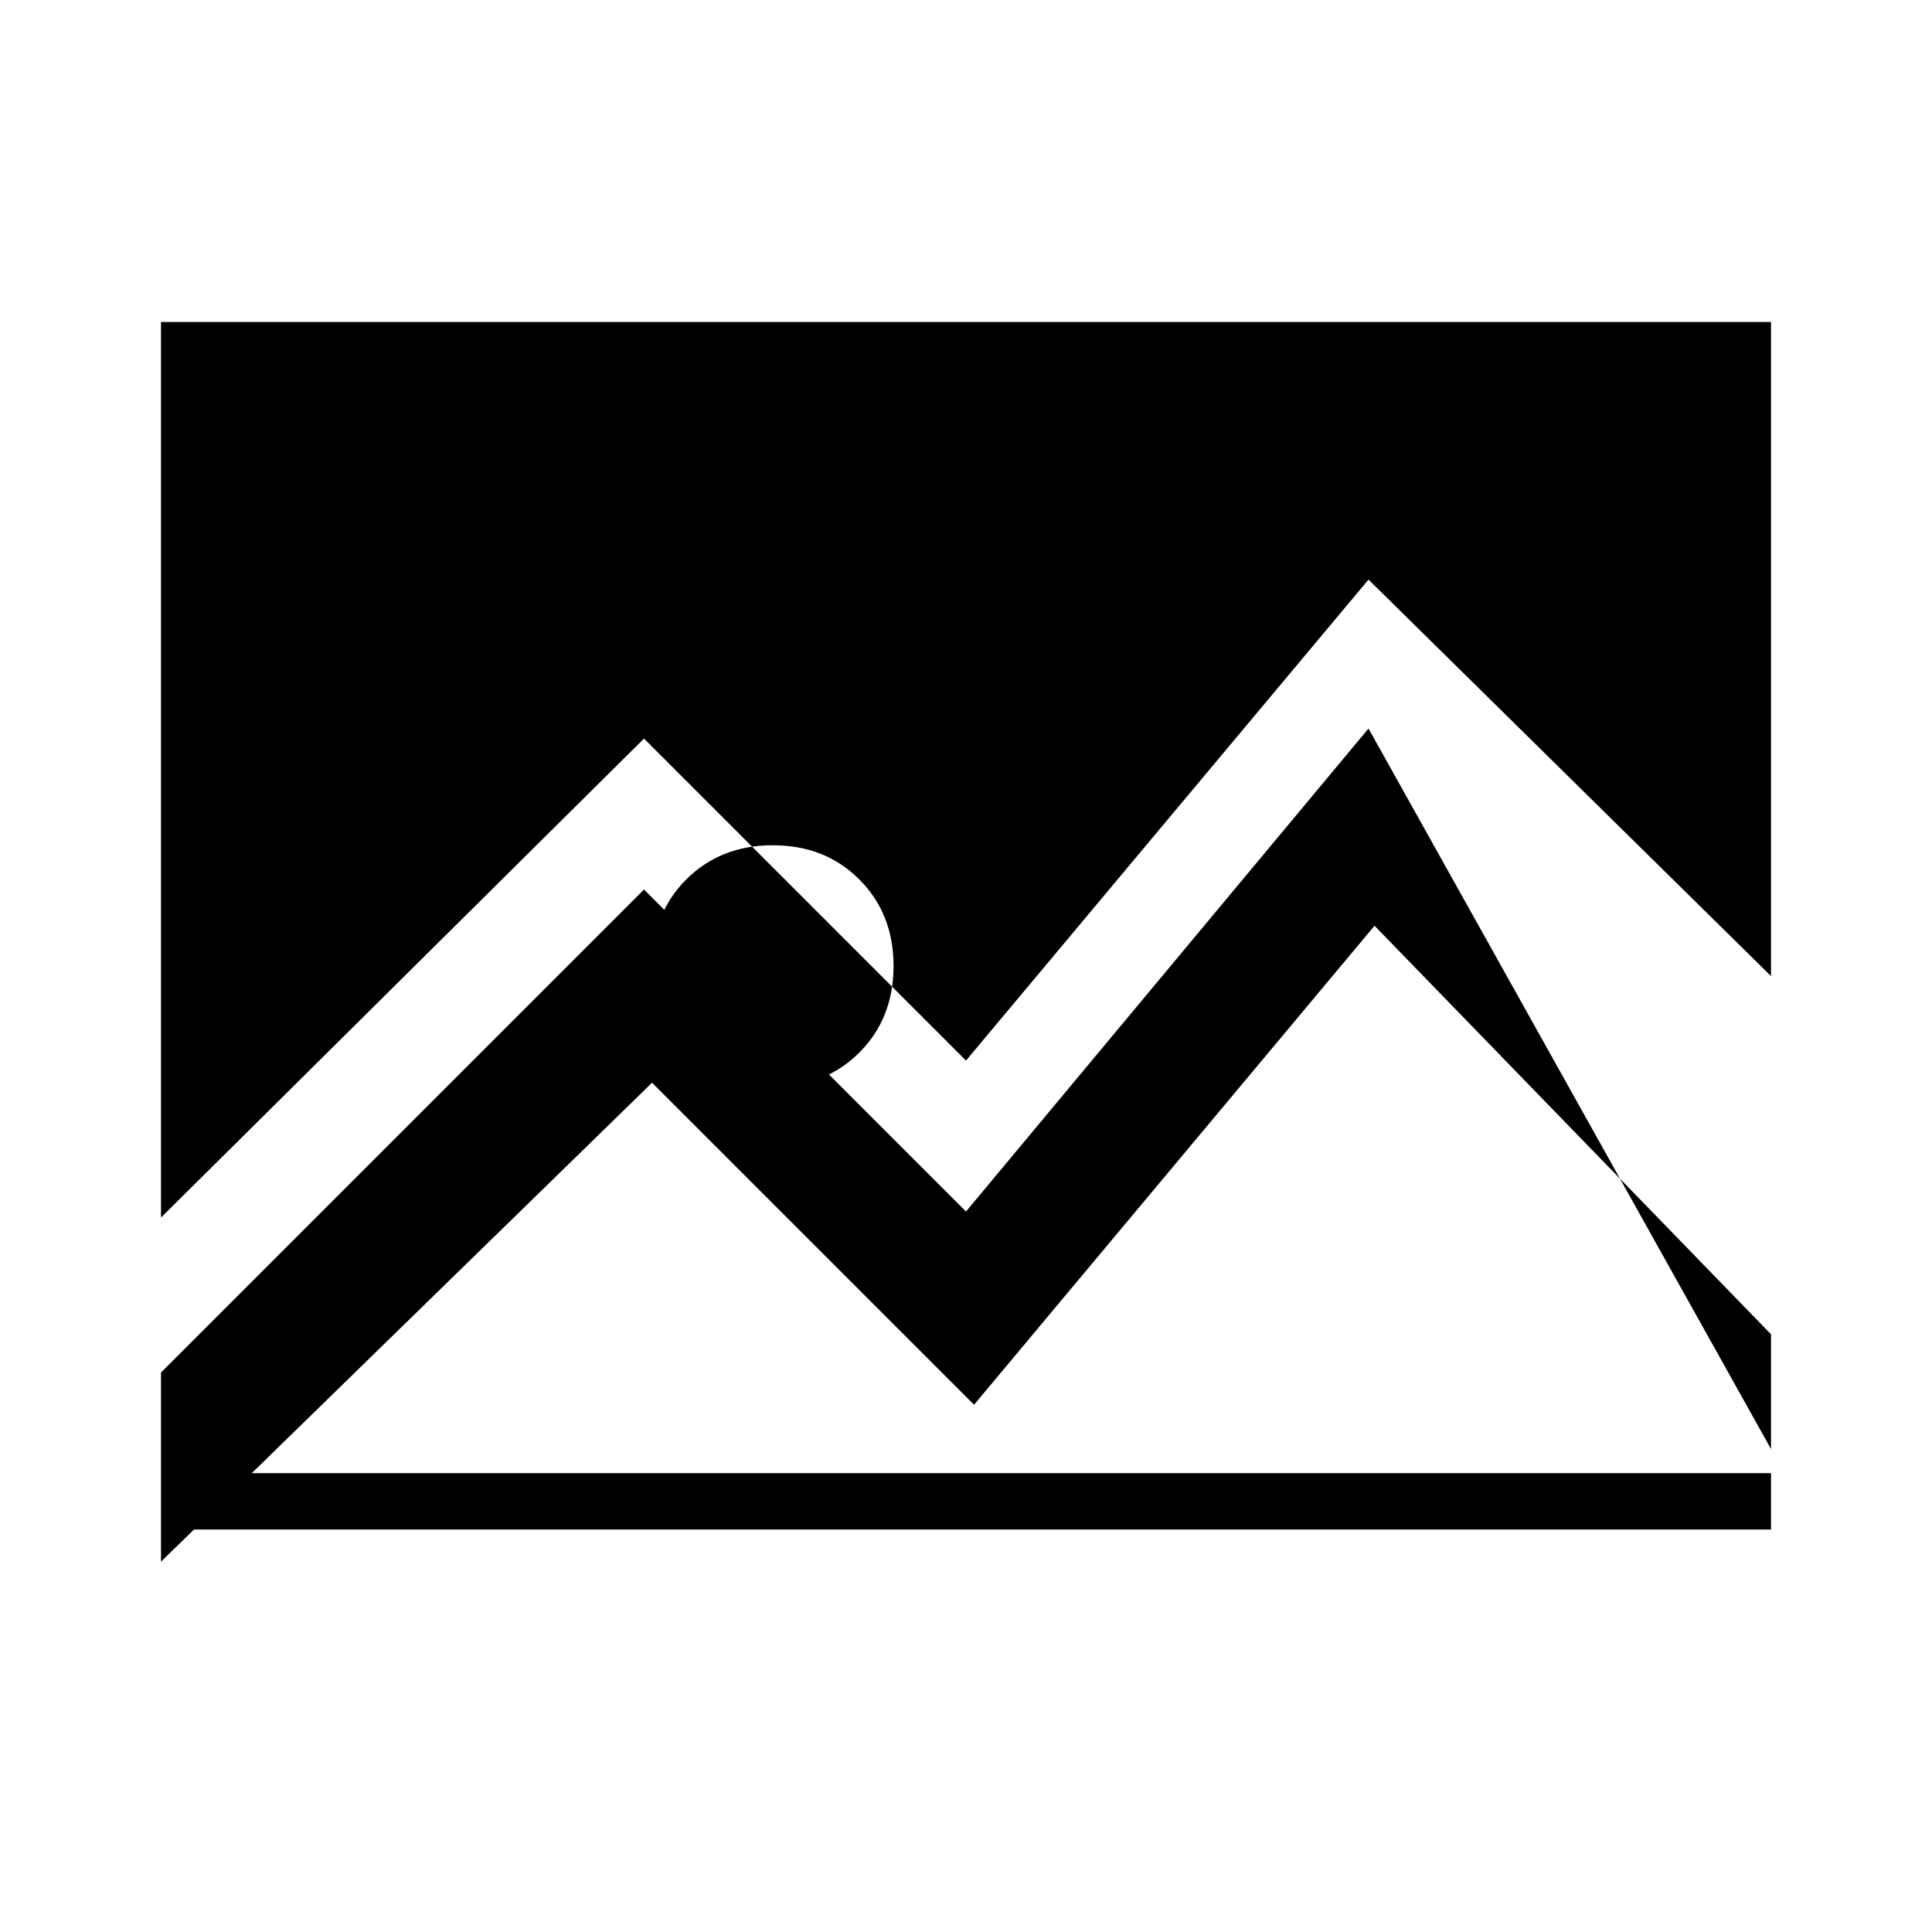
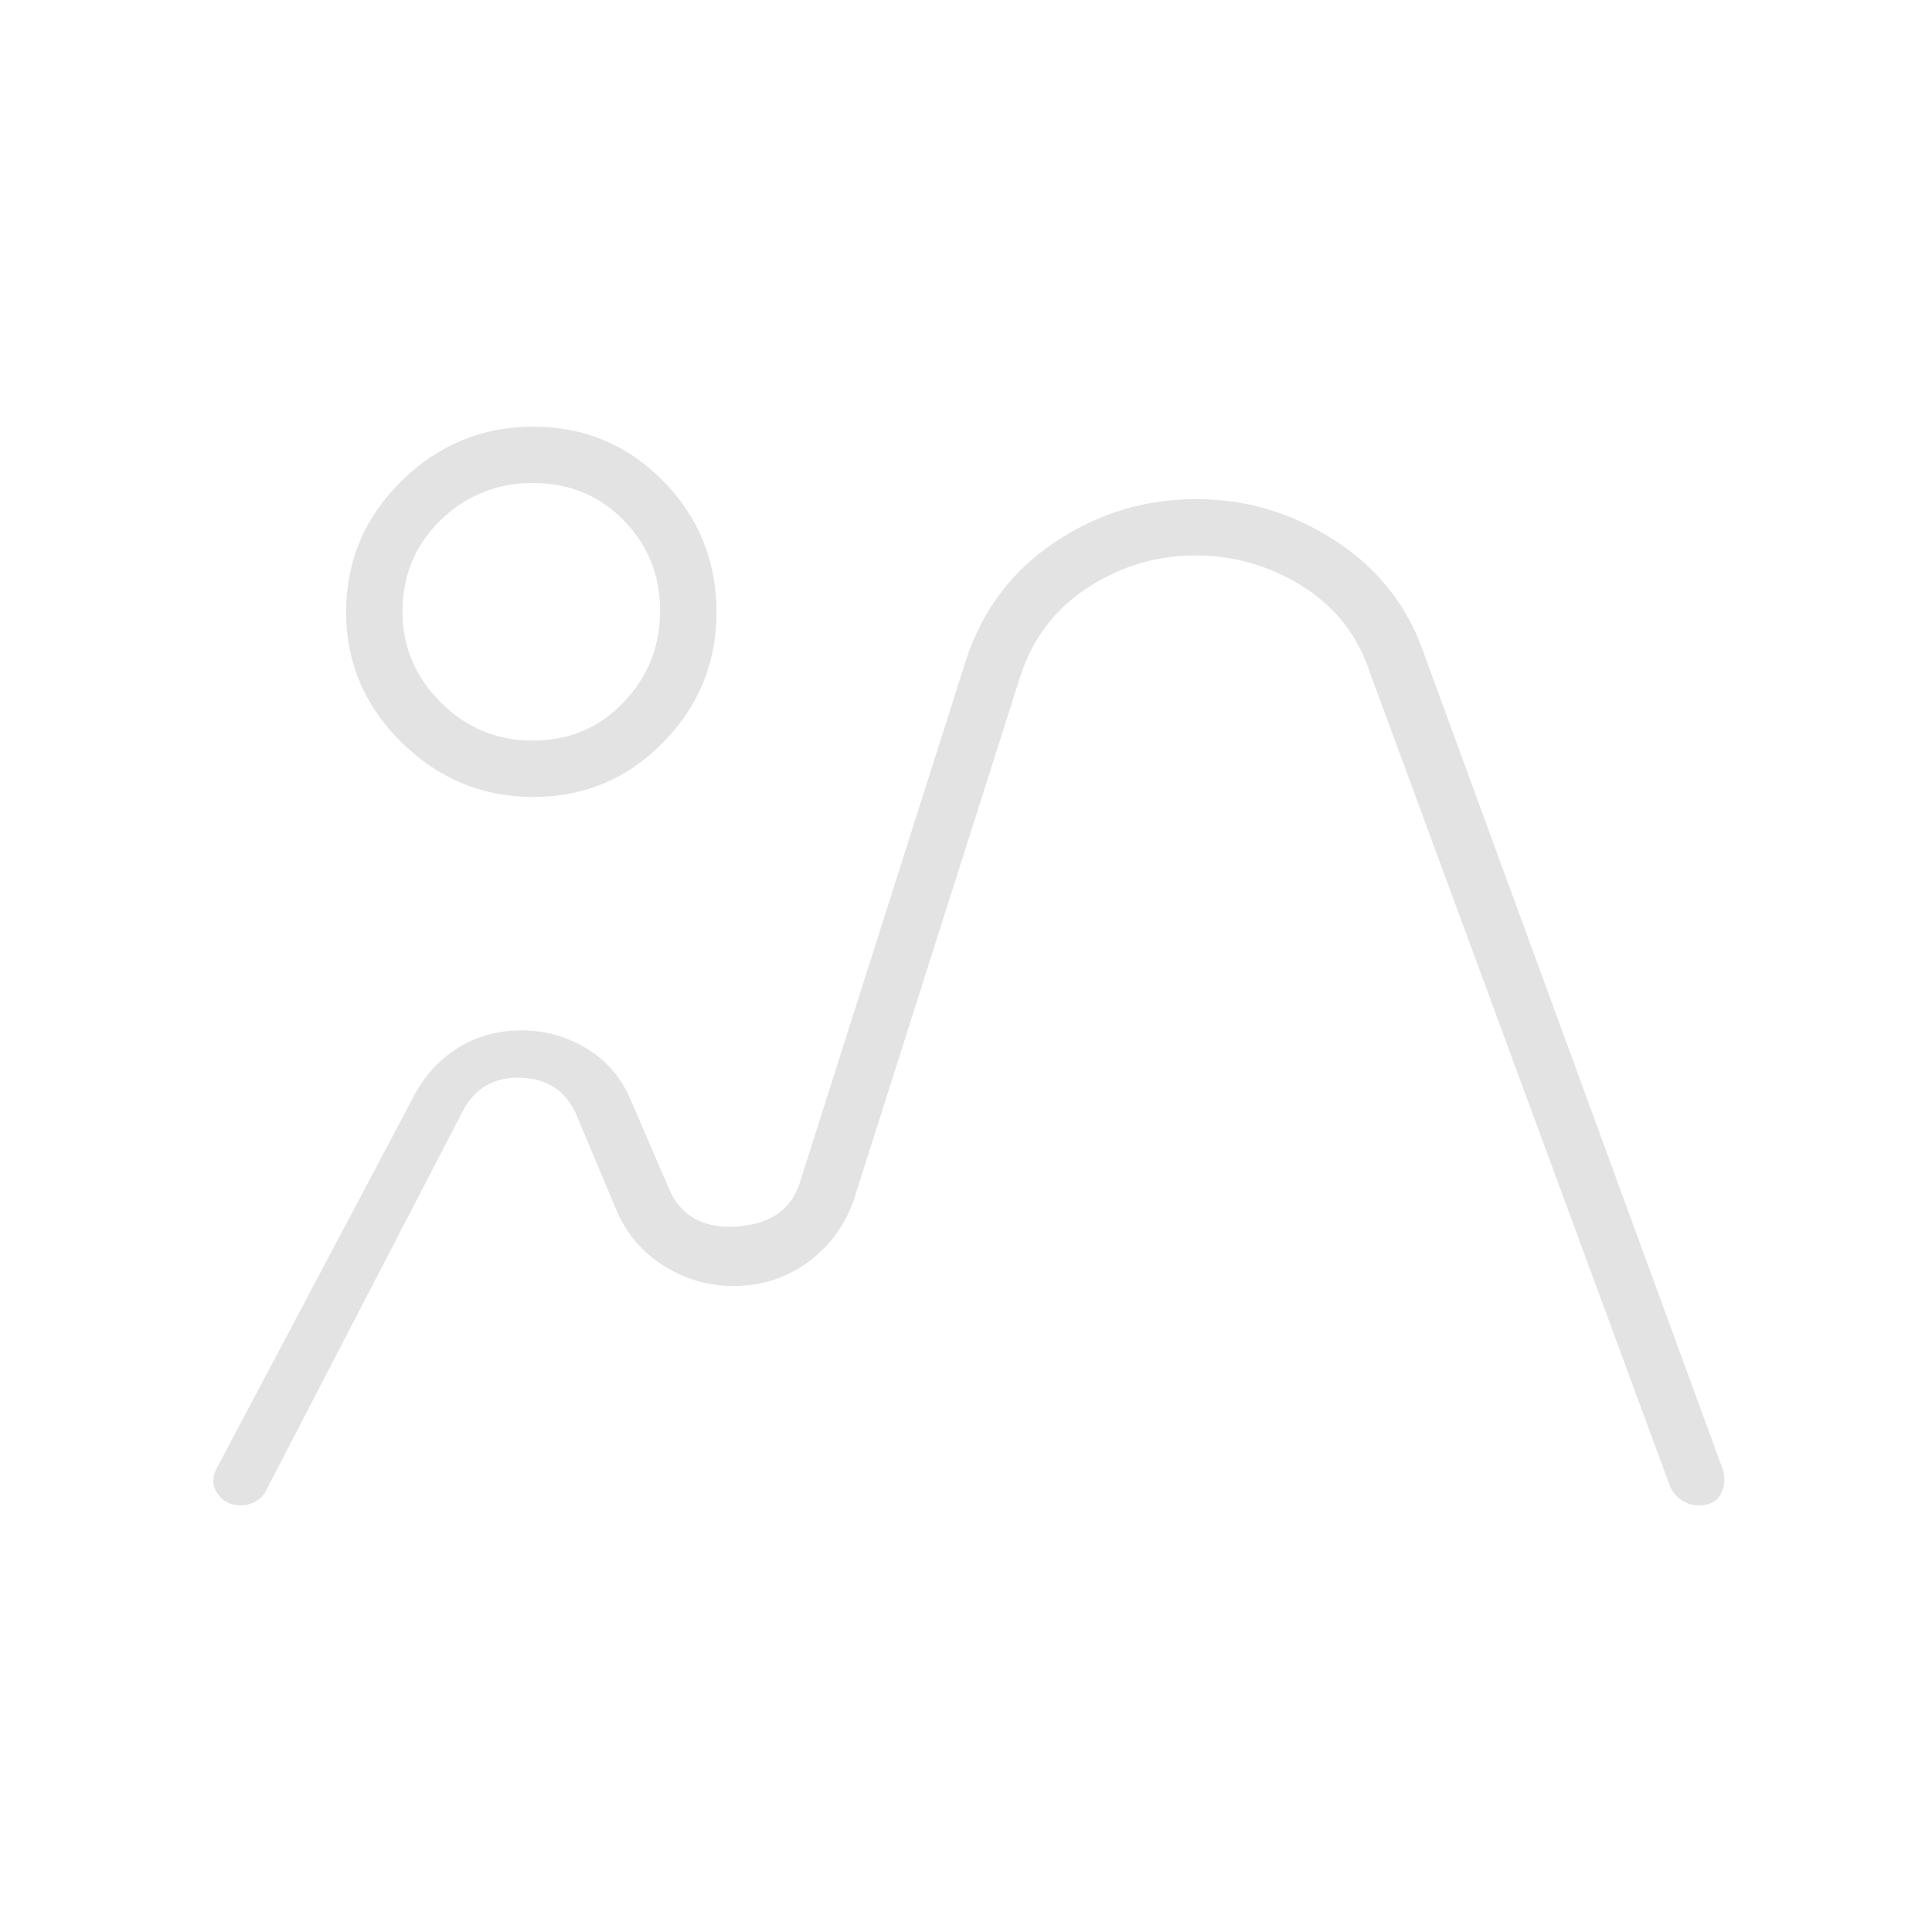
- <svg xmlns="http://www.w3.org/2000/svg" height="16px" viewBox="0 -960 960 960" width="16px" fill="currentColor">
-   <path d="M80-200v-78l240-240 160 160 200-240L880-240v40H80Zm0-155 240-238 160 160 200-239 200 197v-325H80v445Zm0 127h800v-69L683-500 484-262 324-422 80-184v-16 16Zm800-600H80h800ZM384-420q-26 0-43-17t-17-43q0-26 17-43t43-17q26 0 43 17t17 43q0 26-17 43t-43 17Z" />
+ <svg xmlns="http://www.w3.org/2000/svg" height="24px" viewBox="0 -960 960 960" width="24px" fill="#e3e3e3">
+   <path d="M206-416q8-15 21.88-23.5Q241.75-448 259-448q18 0 33.1 9.37 15.1 9.38 21.9 26.63l19 44q9 19 33.06 17.43Q390.13-352.14 397-371l83-261q12-37 44-58.5t70.38-21.5Q632-712 664-691q32 21 44 57l148 404q2 7-1 12.5t-10.97 5.5q-4.55 0-8.34-2.5T830-221L681-625q-9-28-33.5-43.5T594-684q-29 0-53.5 16T507-624l-83 261q-7 19-23 30.5T364.61-321q-18.35 0-33.98-9.5Q315-340 307-357l-21-50q-8-17-27.5-17.5T230-408l-98 189q-1.69 3.18-5.08 5.09-3.39 1.91-7.12 1.91-7.8 0-11.8-6-4-6 0-13l98-185Zm58.94-148q-37.94 0-65.44-27.15-27.5-27.14-27.5-64.61Q172-694 199.5-721q27.5-27 65.44-27t64.5 26.92Q356-694.15 356-655.69 356-618 329.44-591t-64.5 27Zm-.1-28q26.84 0 45-19T328-656.5q0-26.5-18.16-45t-45-18.5Q238-720 219-701.6q-19 18.4-19 45.6 0 26 19 45t45.84 19ZM365-321ZM264-656Z" />
</svg>
